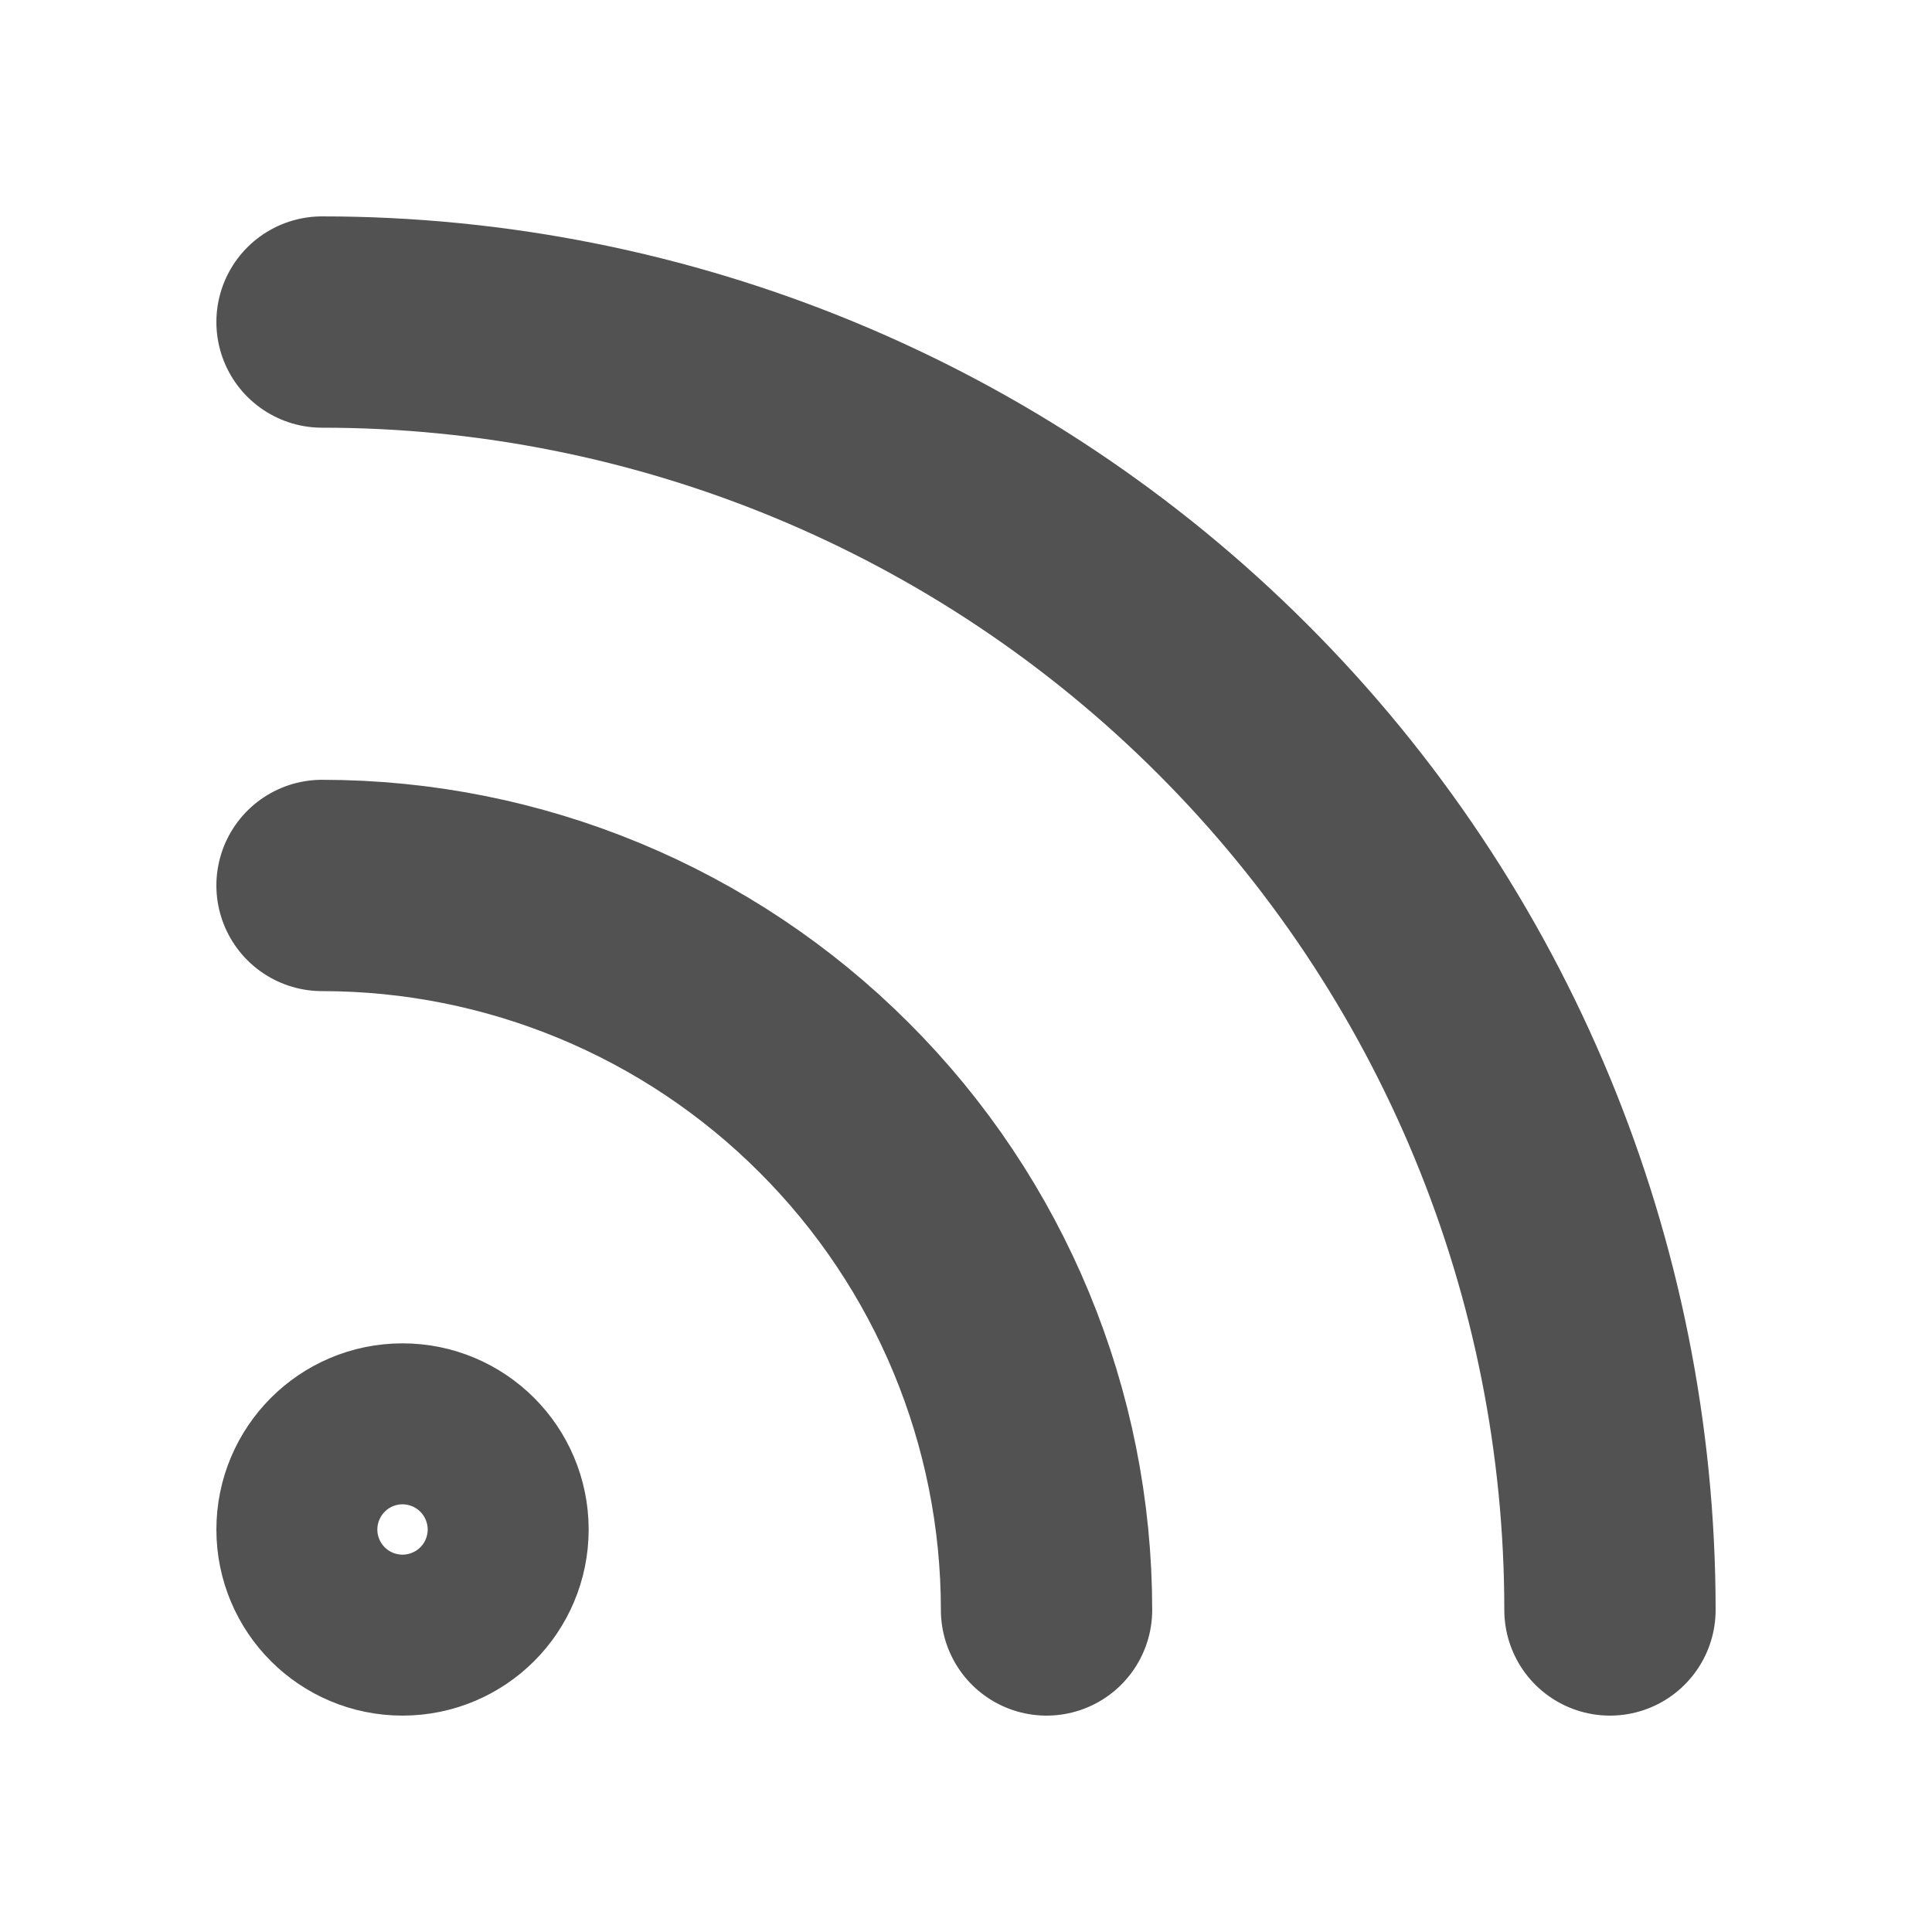
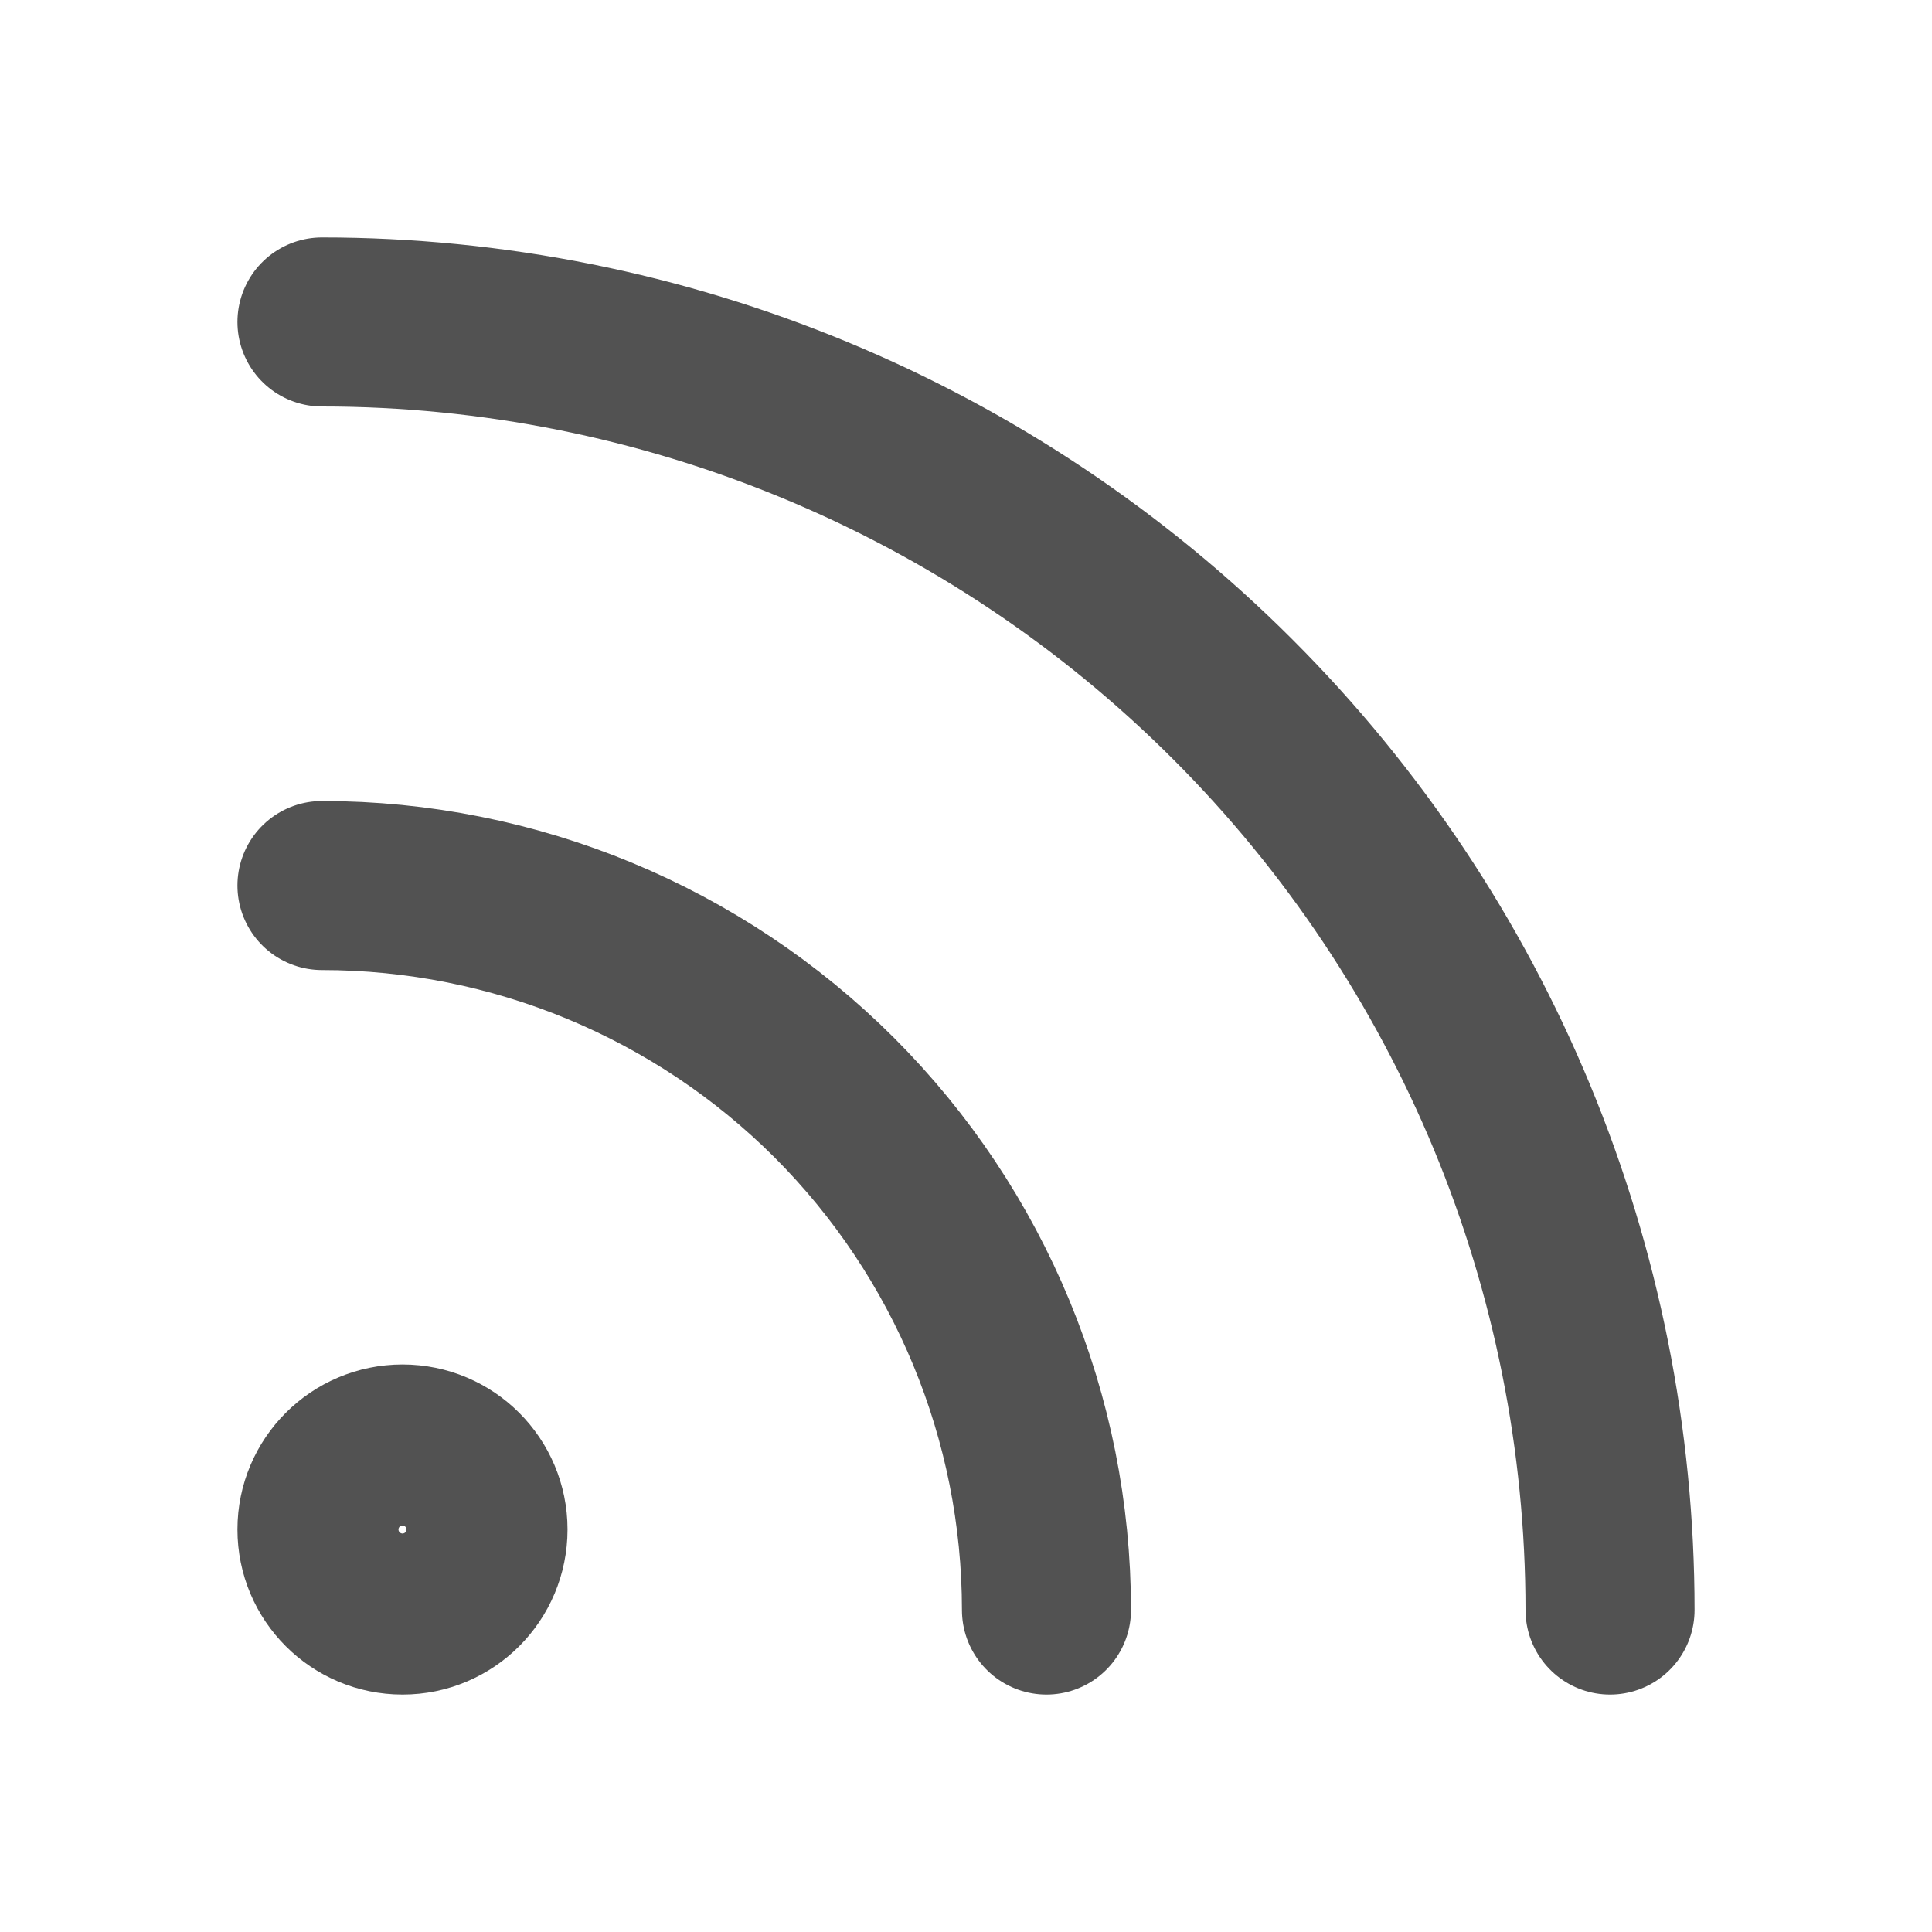
- <svg xmlns="http://www.w3.org/2000/svg" preserveAspectRatio="none" overflow="visible" style="display: block;" width="16" height="16" viewBox="0 0 16 16" fill="none">
+ <svg xmlns="http://www.w3.org/2000/svg" preserveAspectRatio="none" overflow="visible" style="display: block;" width="20" height="20" viewBox="0 0 20 20" fill="none">
  <g id="Icon/RSS">
-     <path id="path" d="M2.667 7.333C4.258 7.333 5.784 7.965 6.909 9.091C8.035 10.216 8.667 11.742 8.667 13.333M2.667 2.667C5.496 2.667 8.209 3.79 10.209 5.791C12.21 7.791 13.333 10.504 13.333 13.333" stroke-width="1.75" stroke-linecap="round" stroke-linejoin="round" stroke="#525252" />
-     <path id="path_2" d="M4 12.667C4 13.035 3.702 13.333 3.333 13.333C2.965 13.333 2.667 13.035 2.667 12.667C2.667 12.299 2.965 12 3.333 12C3.702 12 4 12.299 4 12.667Z" stroke-width="1.75" stroke-linecap="round" stroke-linejoin="round" stroke="#525252" />
+     <path d="M3.333 9.167C5.322 9.167 7.23 9.957 8.637 11.363C10.043 12.77 10.833 14.678 10.833 16.667M3.333 3.333C6.87 3.333 10.261 4.738 12.761 7.239C15.262 9.739 16.667 13.13 16.667 16.667" stroke-width="1.75" stroke-linecap="round" stroke-linejoin="round" stroke="#525252" />
+     <path d="M4.167 16.667C4.627 16.667 5 16.294 5 15.833C5 15.373 4.627 15 4.167 15C3.706 15 3.333 15.373 3.333 15.833C3.333 16.294 3.706 16.667 4.167 16.667Z" stroke-width="1.75" stroke-linecap="round" stroke-linejoin="round" stroke="#525252" />
  </g>
</svg>
